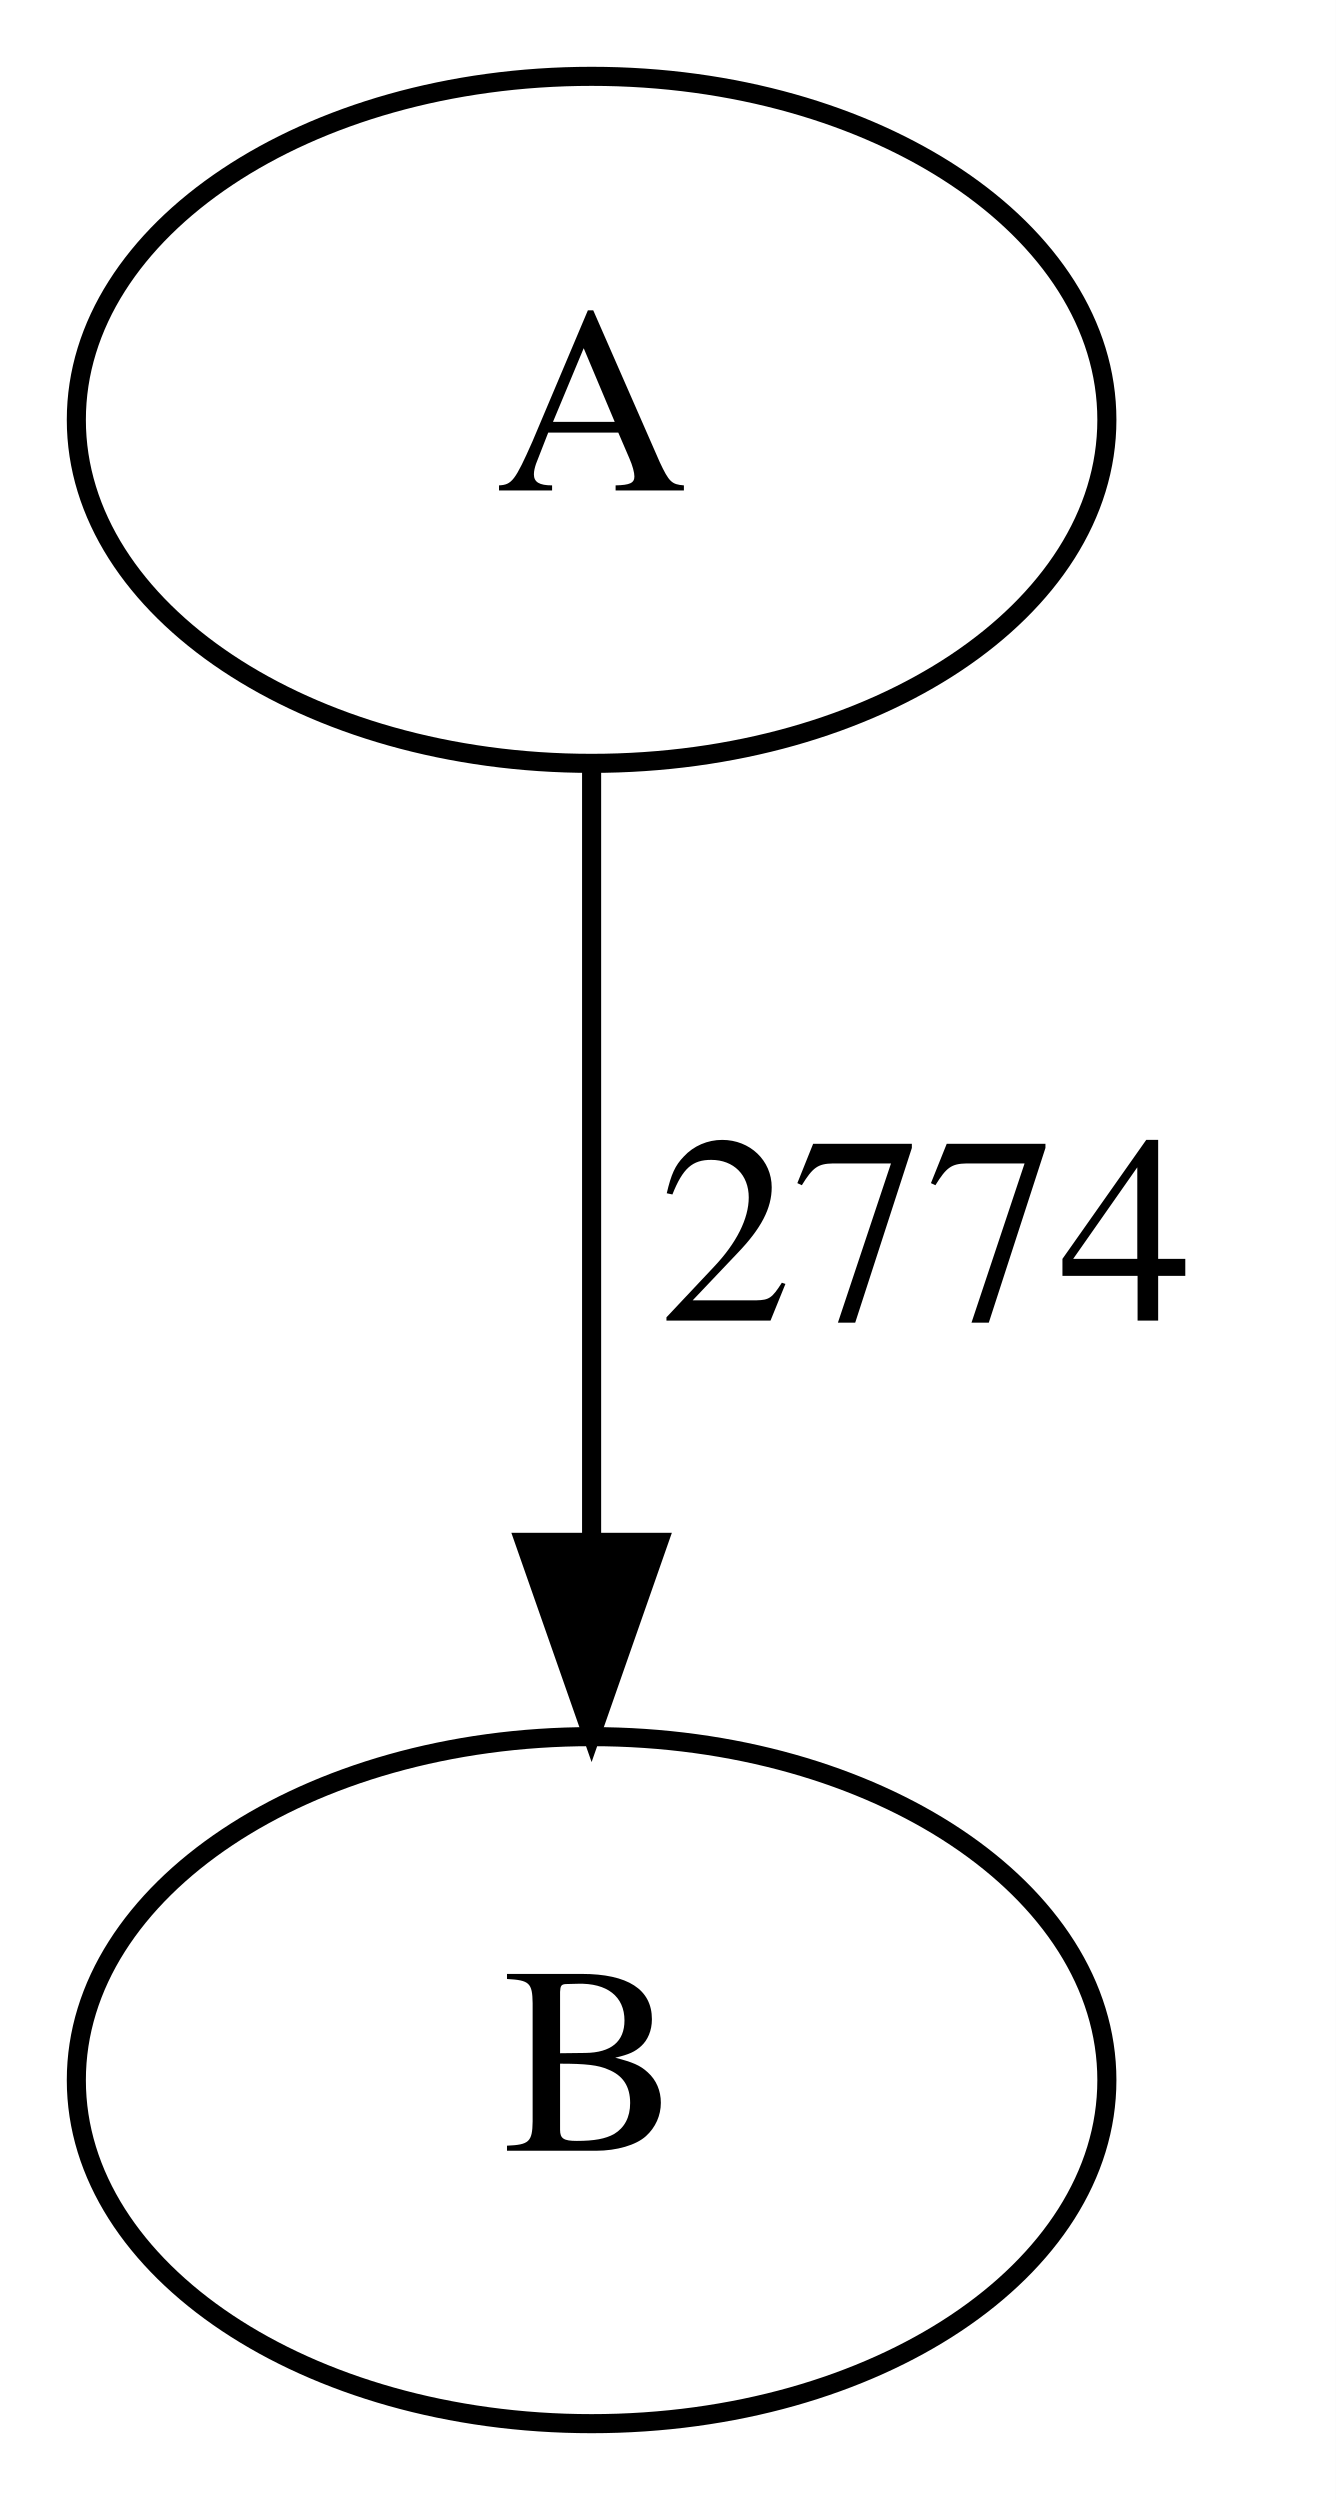
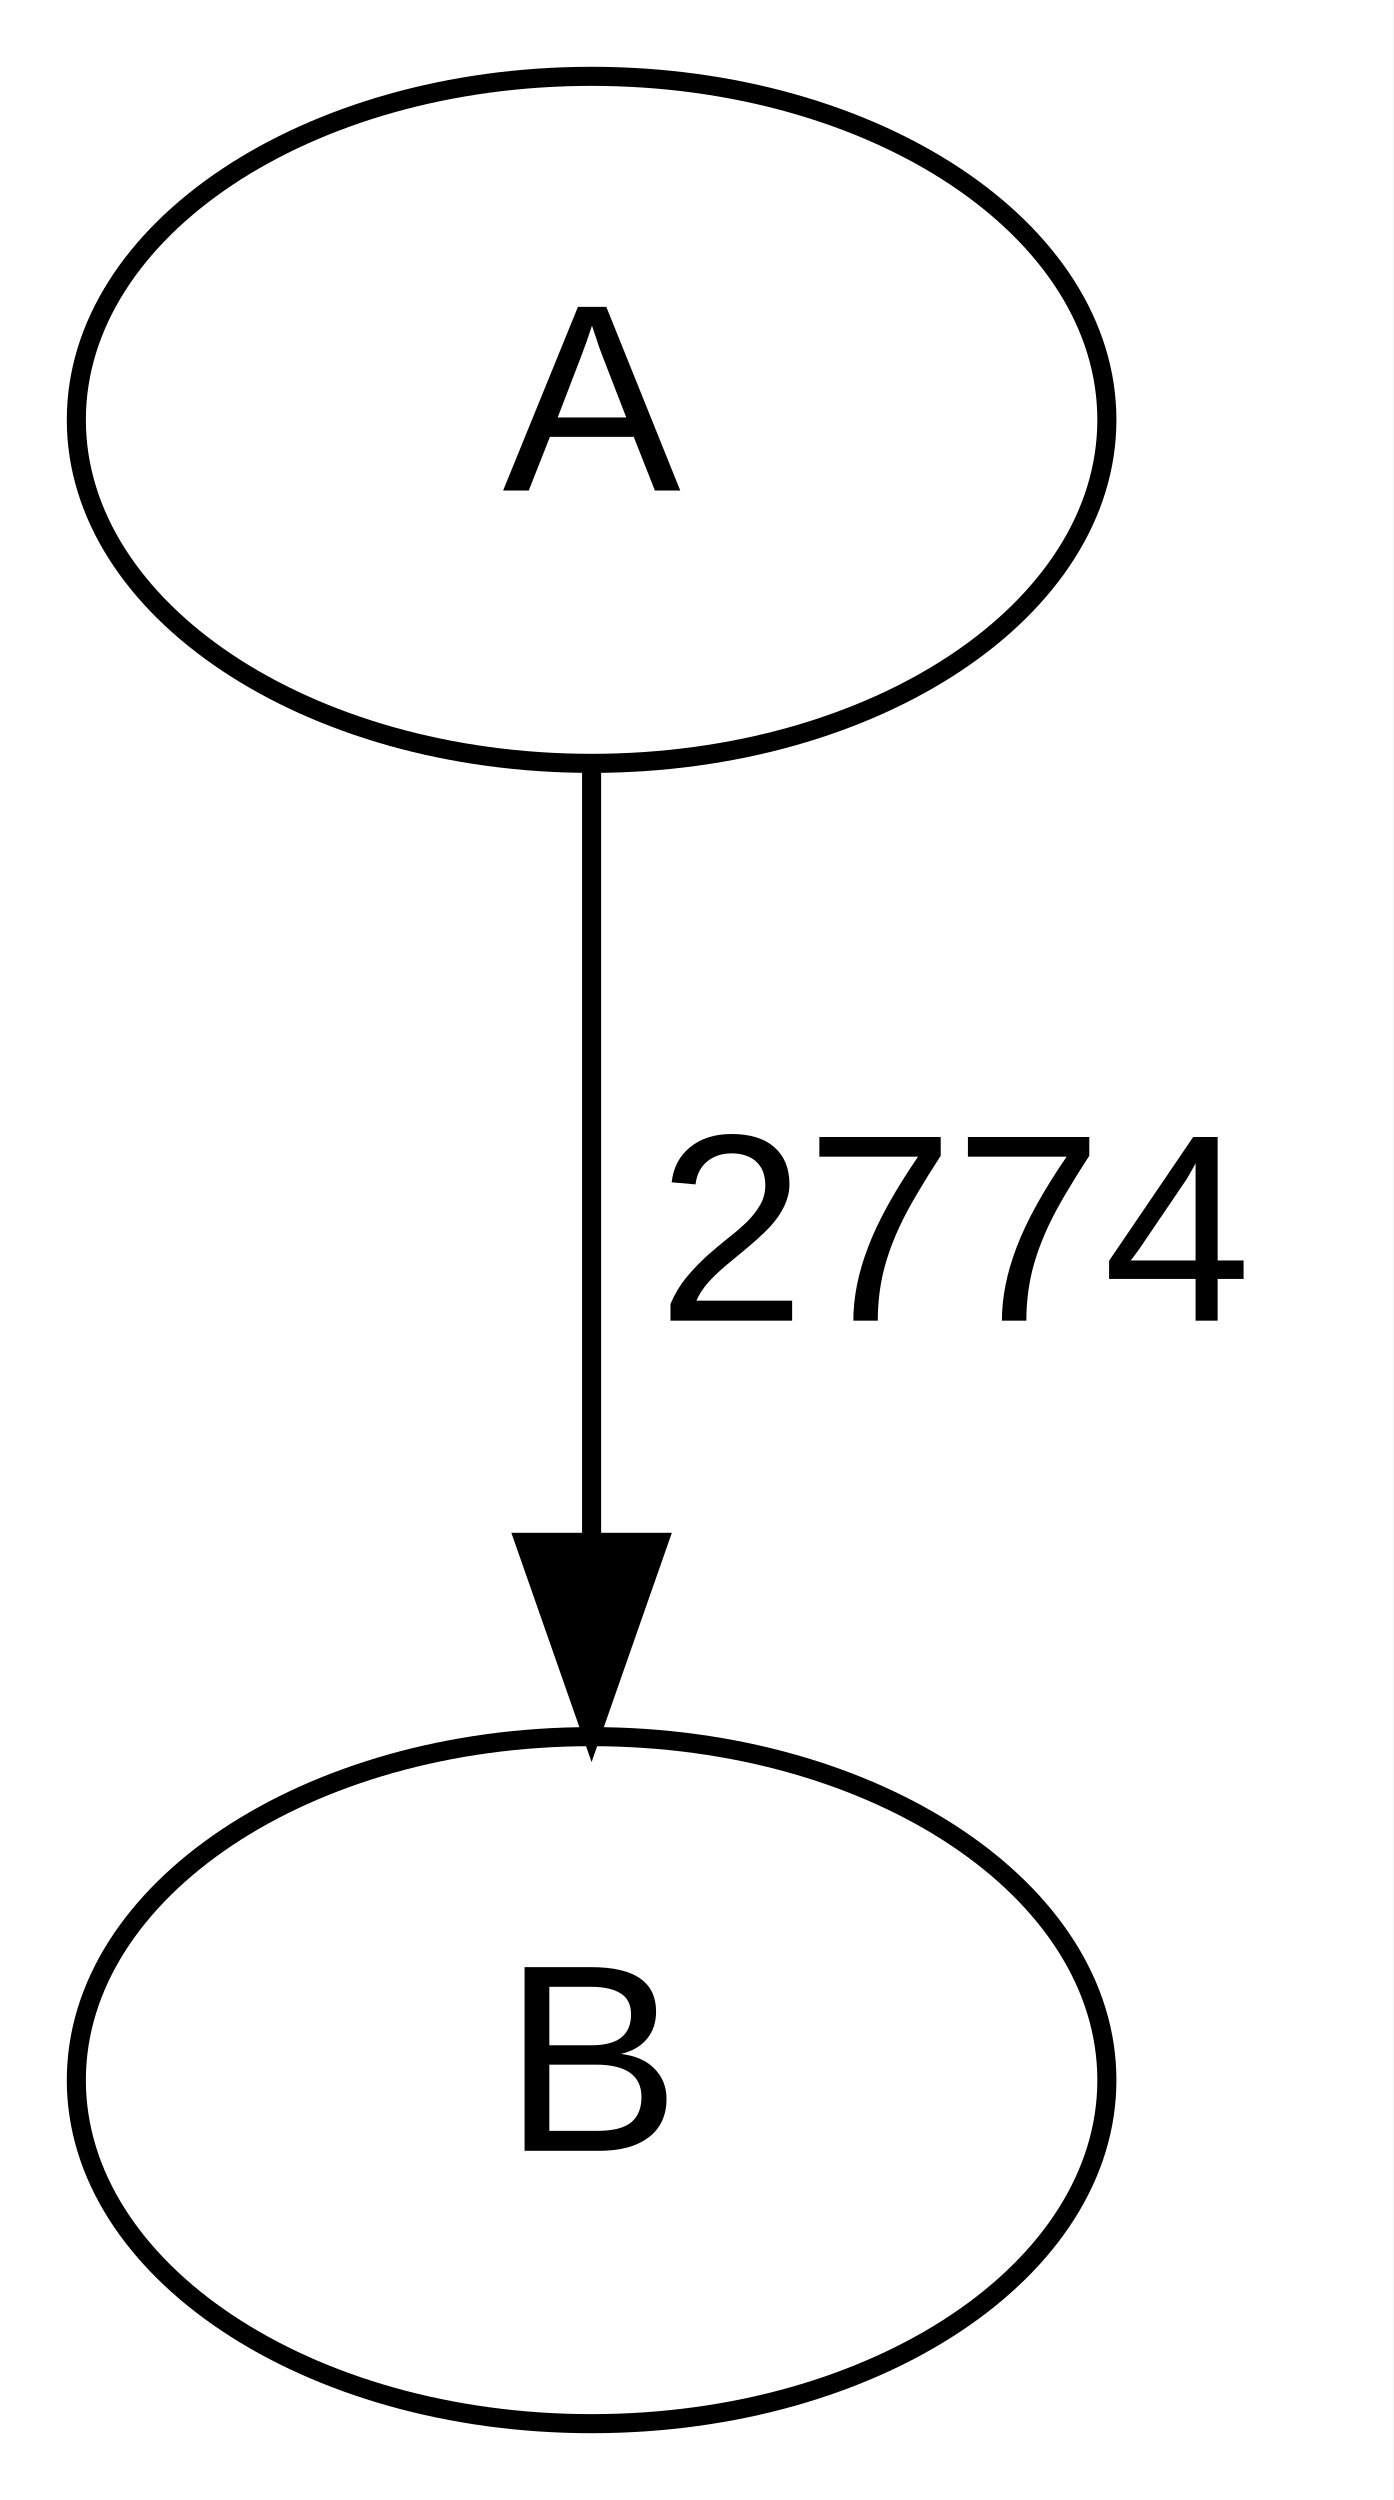
- <svg xmlns="http://www.w3.org/2000/svg" width="70pt" height="131pt" viewBox="0.00 0.00 70.00 131.00">
+ <svg xmlns="http://www.w3.org/2000/svg" width="73pt" height="131pt" viewBox="0.00 0.00 73.00 131.00">
  <g id="graph0" class="graph" transform="scale(1 1) rotate(0) translate(4 127)">
-     <polygon fill="white" stroke="transparent" points="-4,4 -4,-127 66,-127 66,4 -4,4" />
+     <polygon fill="white" stroke="transparent" points="-4,4 -4,-127 69,-127 69,4 -4,4" />
    <g id="node1" class="node">
      <ellipse fill="none" stroke="black" cx="27" cy="-105" rx="27" ry="18" />
-       <text text-anchor="middle" x="27" y="-101.3" font-family="Times,serif" font-size="14.00">A</text>
+       <text text-anchor="middle" x="27" y="-101.3" font-family="Arial" font-size="14.00">A</text>
    </g>
    <g id="node2" class="node">
      <ellipse fill="none" stroke="black" cx="27" cy="-18" rx="27" ry="18" />
-       <text text-anchor="middle" x="27" y="-14.3" font-family="Times,serif" font-size="14.00">B</text>
+       <text text-anchor="middle" x="27" y="-14.3" font-family="Arial" font-size="14.00">B</text>
    </g>
    <g id="edge1" class="edge">
      <path fill="none" stroke="black" d="M27,-86.8C27,-75.16 27,-59.55 27,-46.24" />
      <polygon fill="black" stroke="black" points="30.5,-46.18 27,-36.18 23.5,-46.18 30.5,-46.18" />
-       <text text-anchor="middle" x="44.5" y="-57.8" font-family="Times,serif" font-size="14.00">  2774</text>
+       <text text-anchor="middle" x="46" y="-57.8" font-family="Arial" font-size="14.00">  2774</text>
    </g>
  </g>
</svg>
